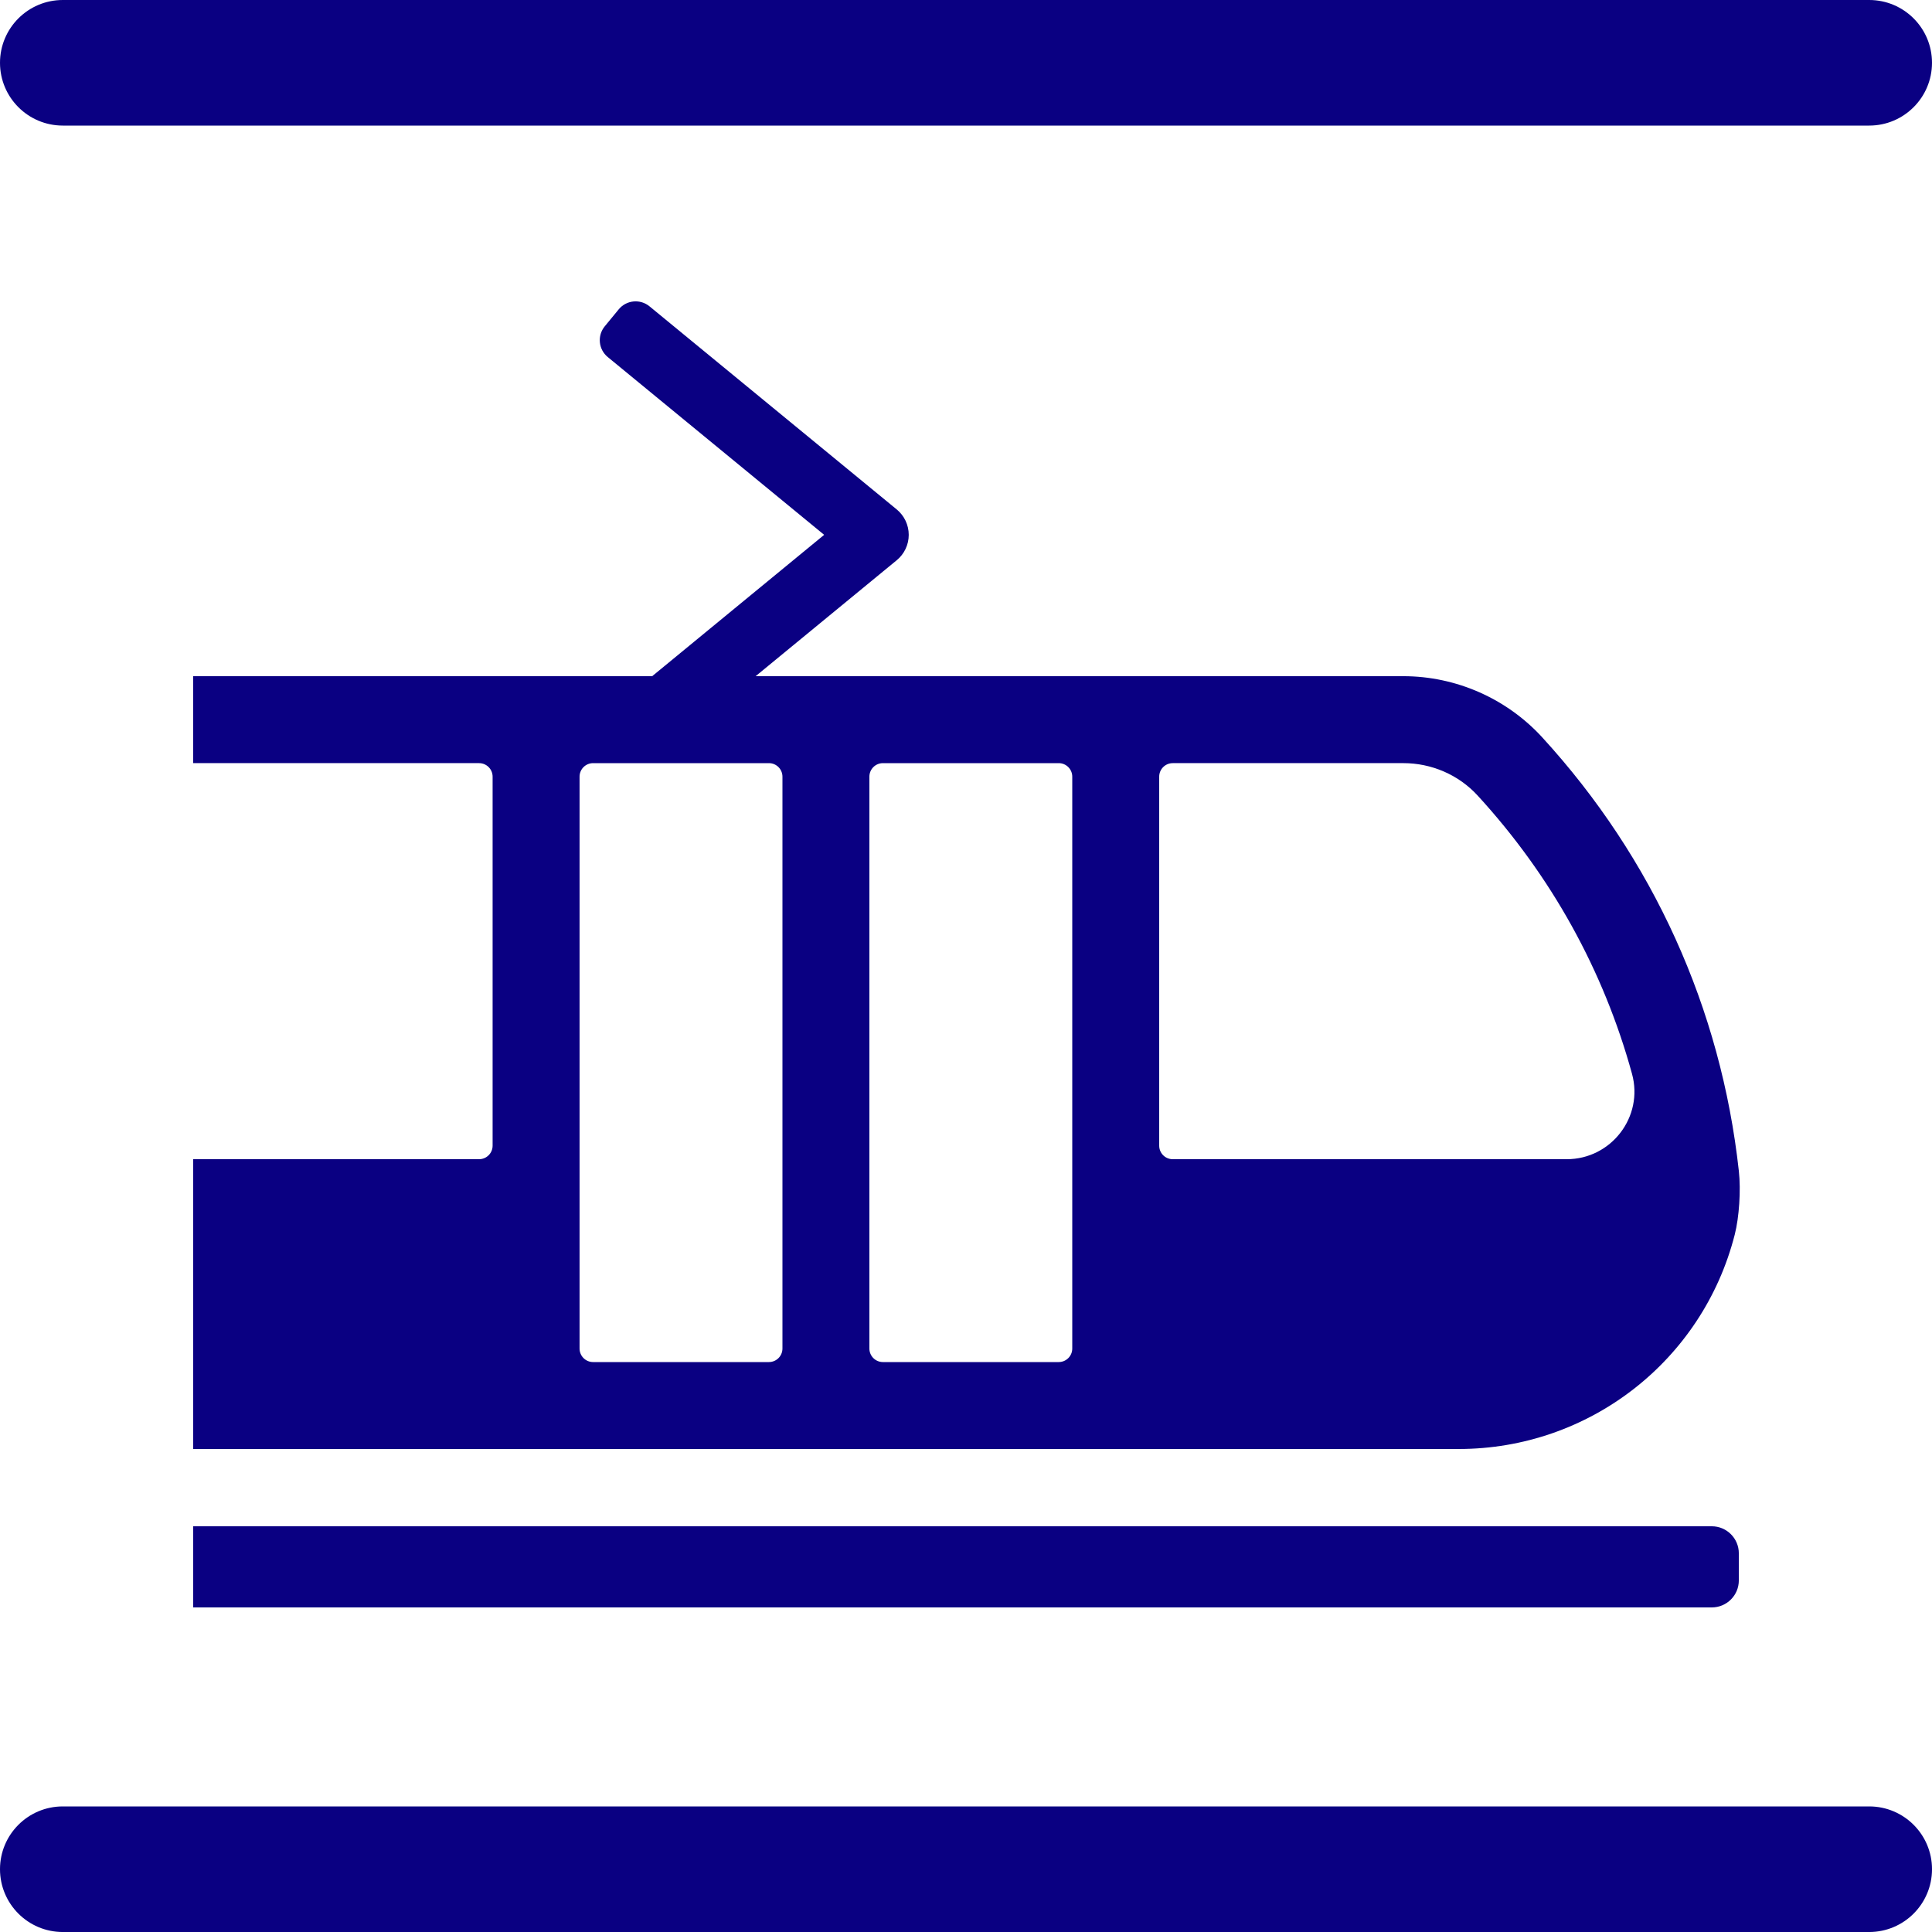
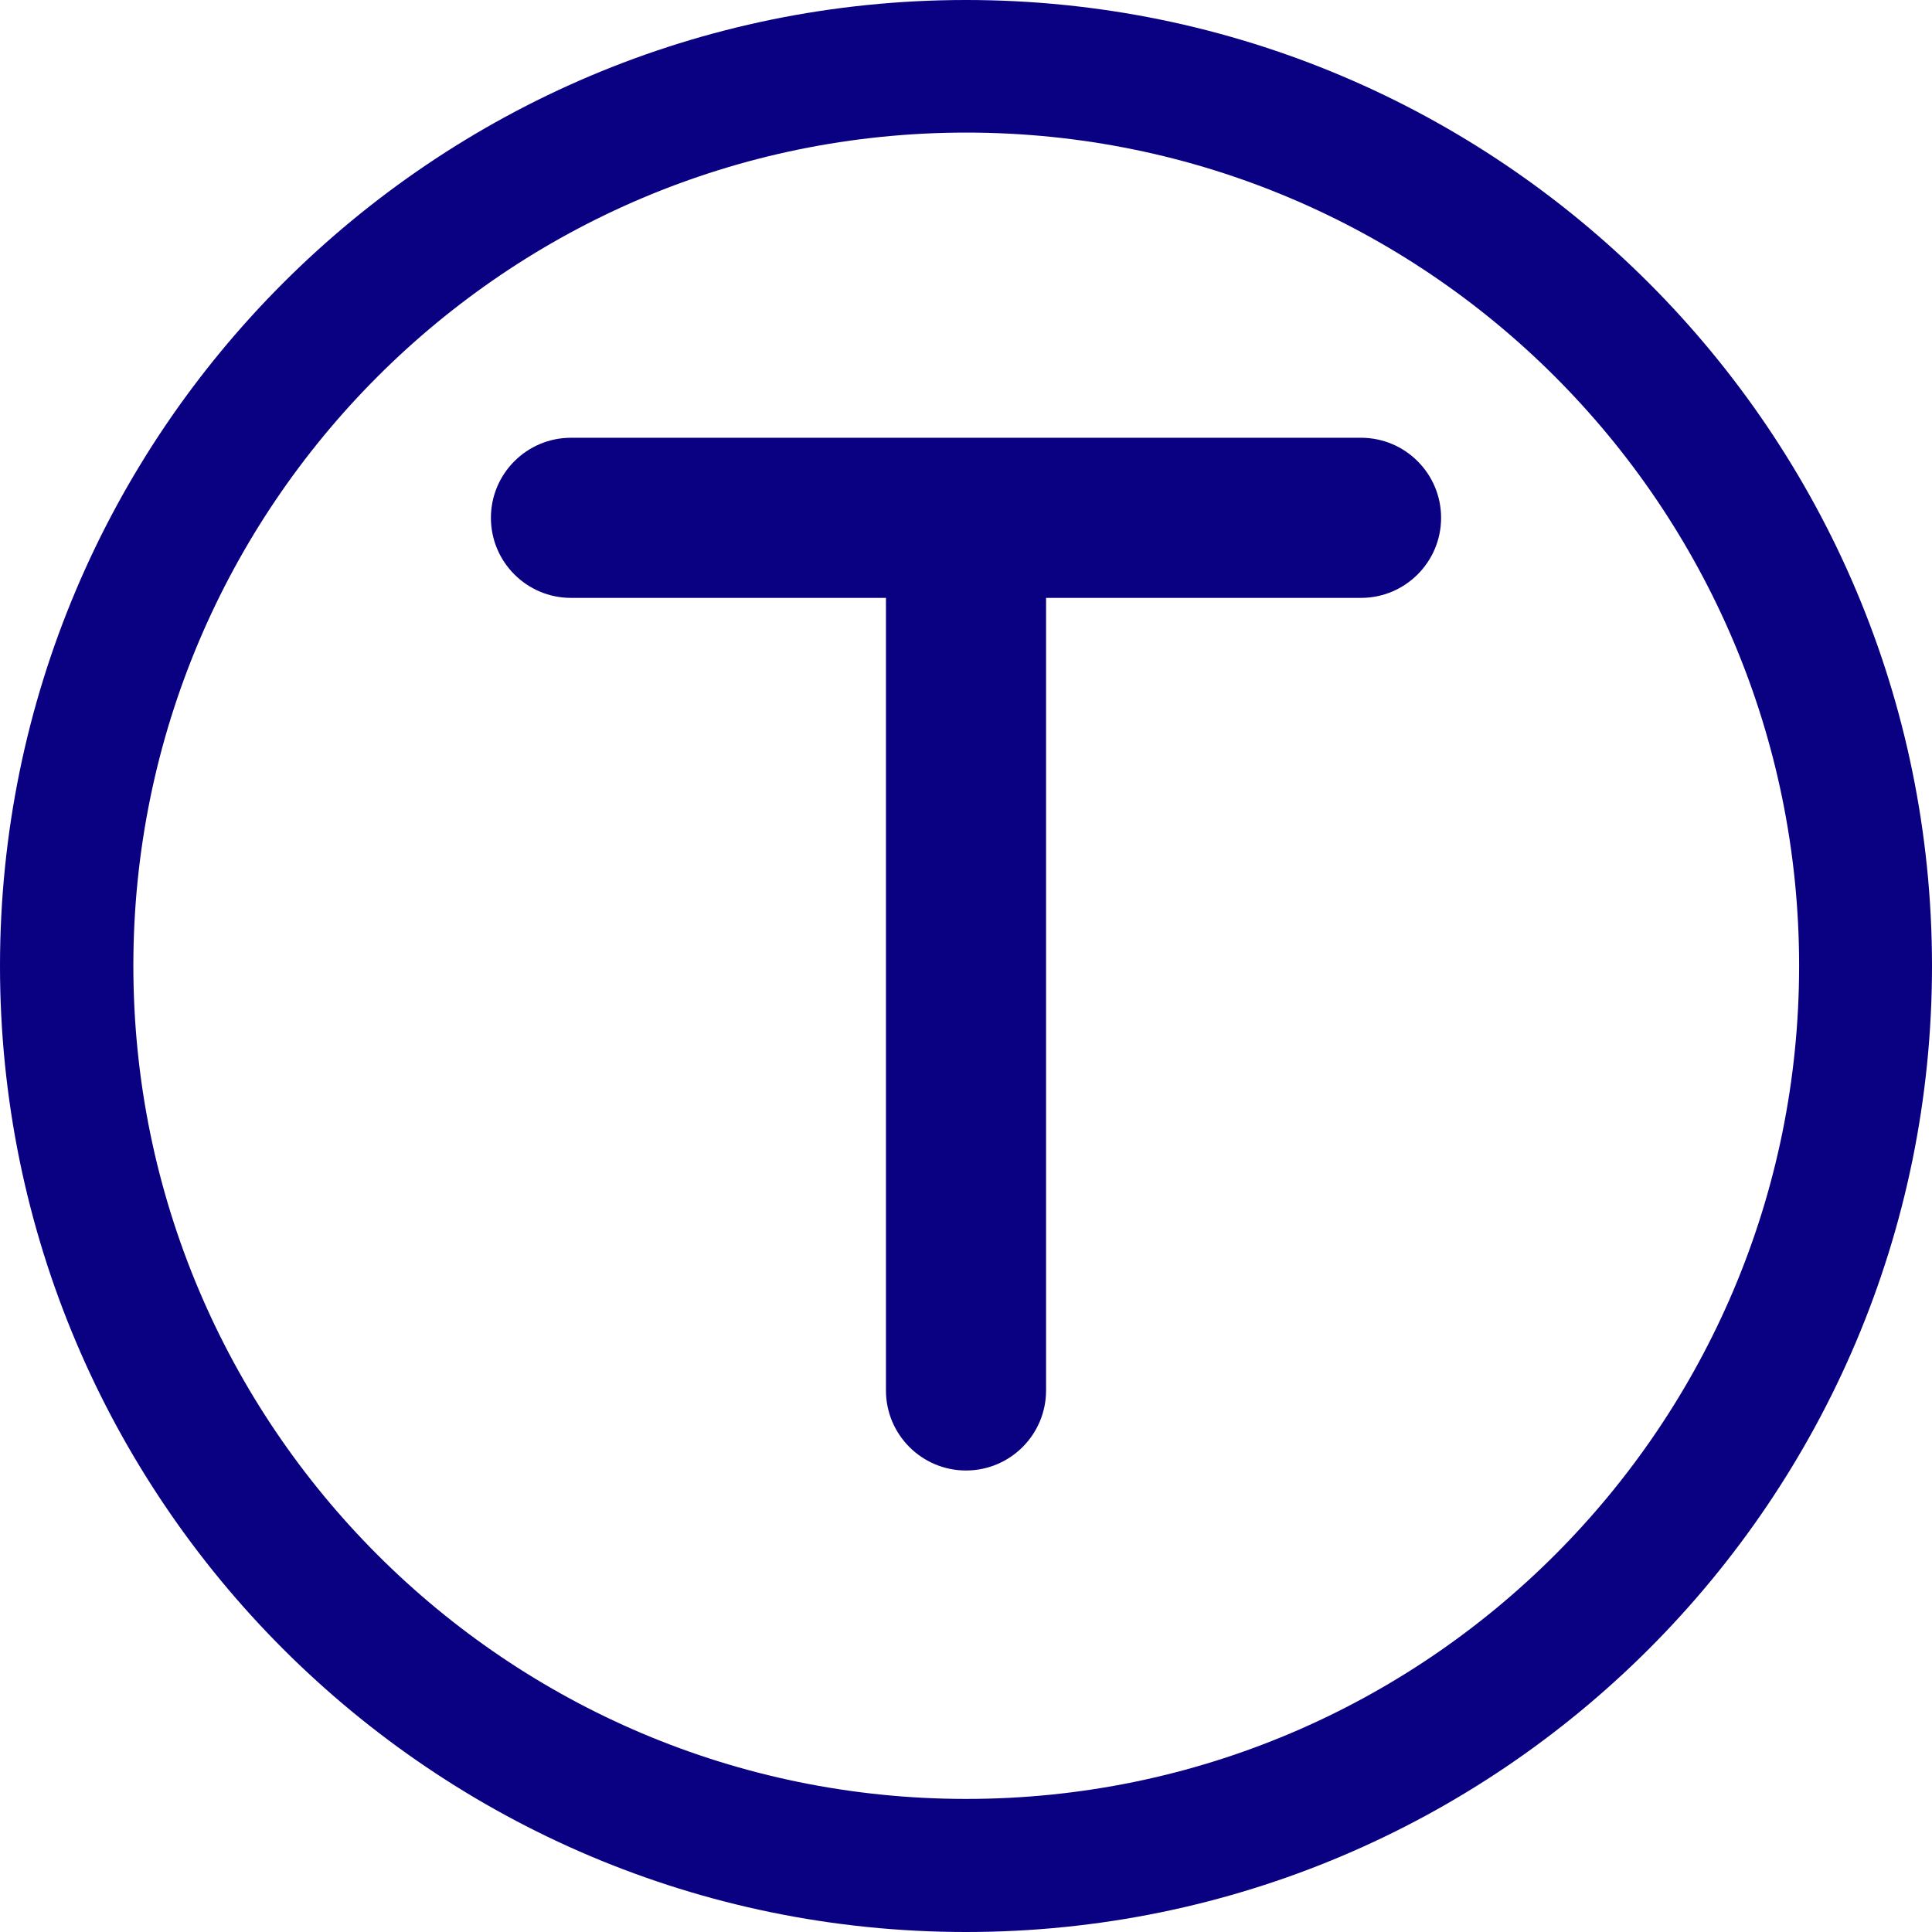
- <svg xmlns="http://www.w3.org/2000/svg" version="1.2" baseProfile="tiny" x="0px" y="0px" viewBox="0 0 160 160" overflow="visible" xml:space="preserve">
-   <g id="Temps_d_x27_attente">
- </g>
-   <g id="Calque_5">
- </g>
-   <g id="Ardoise">
- </g>
-   <g id="Logos">
-     <g>
-       <path fill="#0A0082" d="M154.8,10.4H5.2C2.328,10.4,0,8.072,0,5.2    C0,2.328,2.328,0,5.2,0h149.601C157.672,0,160,2.328,160,5.2    C160,8.072,157.672,10.4,154.8,10.4" />
-       <path fill="#0A0082" d="M154.8,160.001H5.2C2.328,160.001,0,157.672,0,154.8    c0-2.872,2.328-5.2,5.2-5.2h149.601c2.872,0,5.2,2.328,5.2,5.2    C160,157.672,157.672,160.001,154.8,160.001" />
-       <path fill="#0A0082" d="M141.762,133.12H16v-6.72h125.762    c1.237,0,2.24,1.003,2.24,2.24v2.24    C144.003,132.117,143,133.12,141.762,133.12" />
-       <path fill="#0A0082" d="M144.006,96.995c-1.478-13.482-7.108-25.905-16.282-35.927    c-2.948-3.221-7.143-5.069-11.509-5.069H62.578l11.687-9.605    c0.629-0.516,0.993-1.288,0.993-2.101c-0.001-0.814-0.365-1.585-0.993-2.102    L53.79,25.37c-0.774-0.636-1.916-0.524-2.552,0.25l-1.155,1.405    c-0.635,0.772-0.523,1.911,0.249,2.545l17.921,14.723l-14.243,11.706H15.995    v7.2l23.681,0.001c0.619,0,1.12,0.502,1.12,1.12v30.56    c0,0.618-0.502,1.12-1.12,1.12l-23.677-0.001V120h104.8    c10.796,0,20.198-7.3,22.864-17.752C144.031,100.811,144.179,98.575,144.006,96.995     M64.799,111.68c0,0.619-0.501,1.12-1.12,1.12H49.117    c-0.618,0-1.12-0.501-1.12-1.12V64.32c0-0.618,0.502-1.12,1.12-1.12    h14.562c0.619,0,1.12,0.502,1.12,1.12V111.68z M88.8,111.68    c0,0.619-0.502,1.12-1.12,1.12H73.119c-0.618,0-1.12-0.501-1.12-1.12    V64.32c0-0.618,0.502-1.12,1.12-1.12h14.561c0.619,0,1.12,0.502,1.12,1.12    V111.68z M129.747,96L97.12,96c-0.619,0-1.12-0.502-1.12-1.12v-30.56    c0-0.618,0.502-1.12,1.12-1.12l19.095-0.001c2.334,0,4.575,0.961,6.153,2.681    c6.105,6.653,10.441,14.504,12.788,23.05    C136.133,92.489,133.437,96,129.747,96" />
+ <svg xmlns="http://www.w3.org/2000/svg" width="100%" height="100%" viewBox="0 0 160 160" version="1.1" xml:space="preserve" style="fill-rule:evenodd;clip-rule:evenodd;stroke-linejoin:round;stroke-miterlimit:2;">
+   <path id="Circle" d="M80,0C124.153,0 160,35.847 160,80C160,124.153 124.153,160 80,160C35.847,160 0,124.153 0,80C0,35.847 35.847,0 80,0ZM80.019,10.98C41.951,10.98 11.044,41.897 11.044,79.979C11.044,118.061 41.951,148.979 80.019,148.979C118.088,148.979 148.995,118.061 148.995,79.979C148.995,41.897 118.088,10.98 80.019,10.98Z" style="fill:rgb(10,0,130);" />
+   <g transform="matrix(1.07558,0,0,1,29.444,0)">
+     <g id="T">
+       <path d="M40.84,49.514L16.588,49.514C13.186,49.514 10.424,46.543 10.424,42.884C10.424,39.225 13.186,36.254 16.588,36.254L77.42,36.254C80.822,36.254 83.584,39.225 83.584,42.884C83.584,46.543 80.822,49.514 77.42,49.514L53.168,49.514L53.168,115.15C53.168,118.809 50.406,121.78 47.004,121.78C43.602,121.78 40.84,118.809 40.84,115.15L40.84,49.514Z" style="fill:rgb(10,0,130);" />
    </g>
  </g>
</svg>
